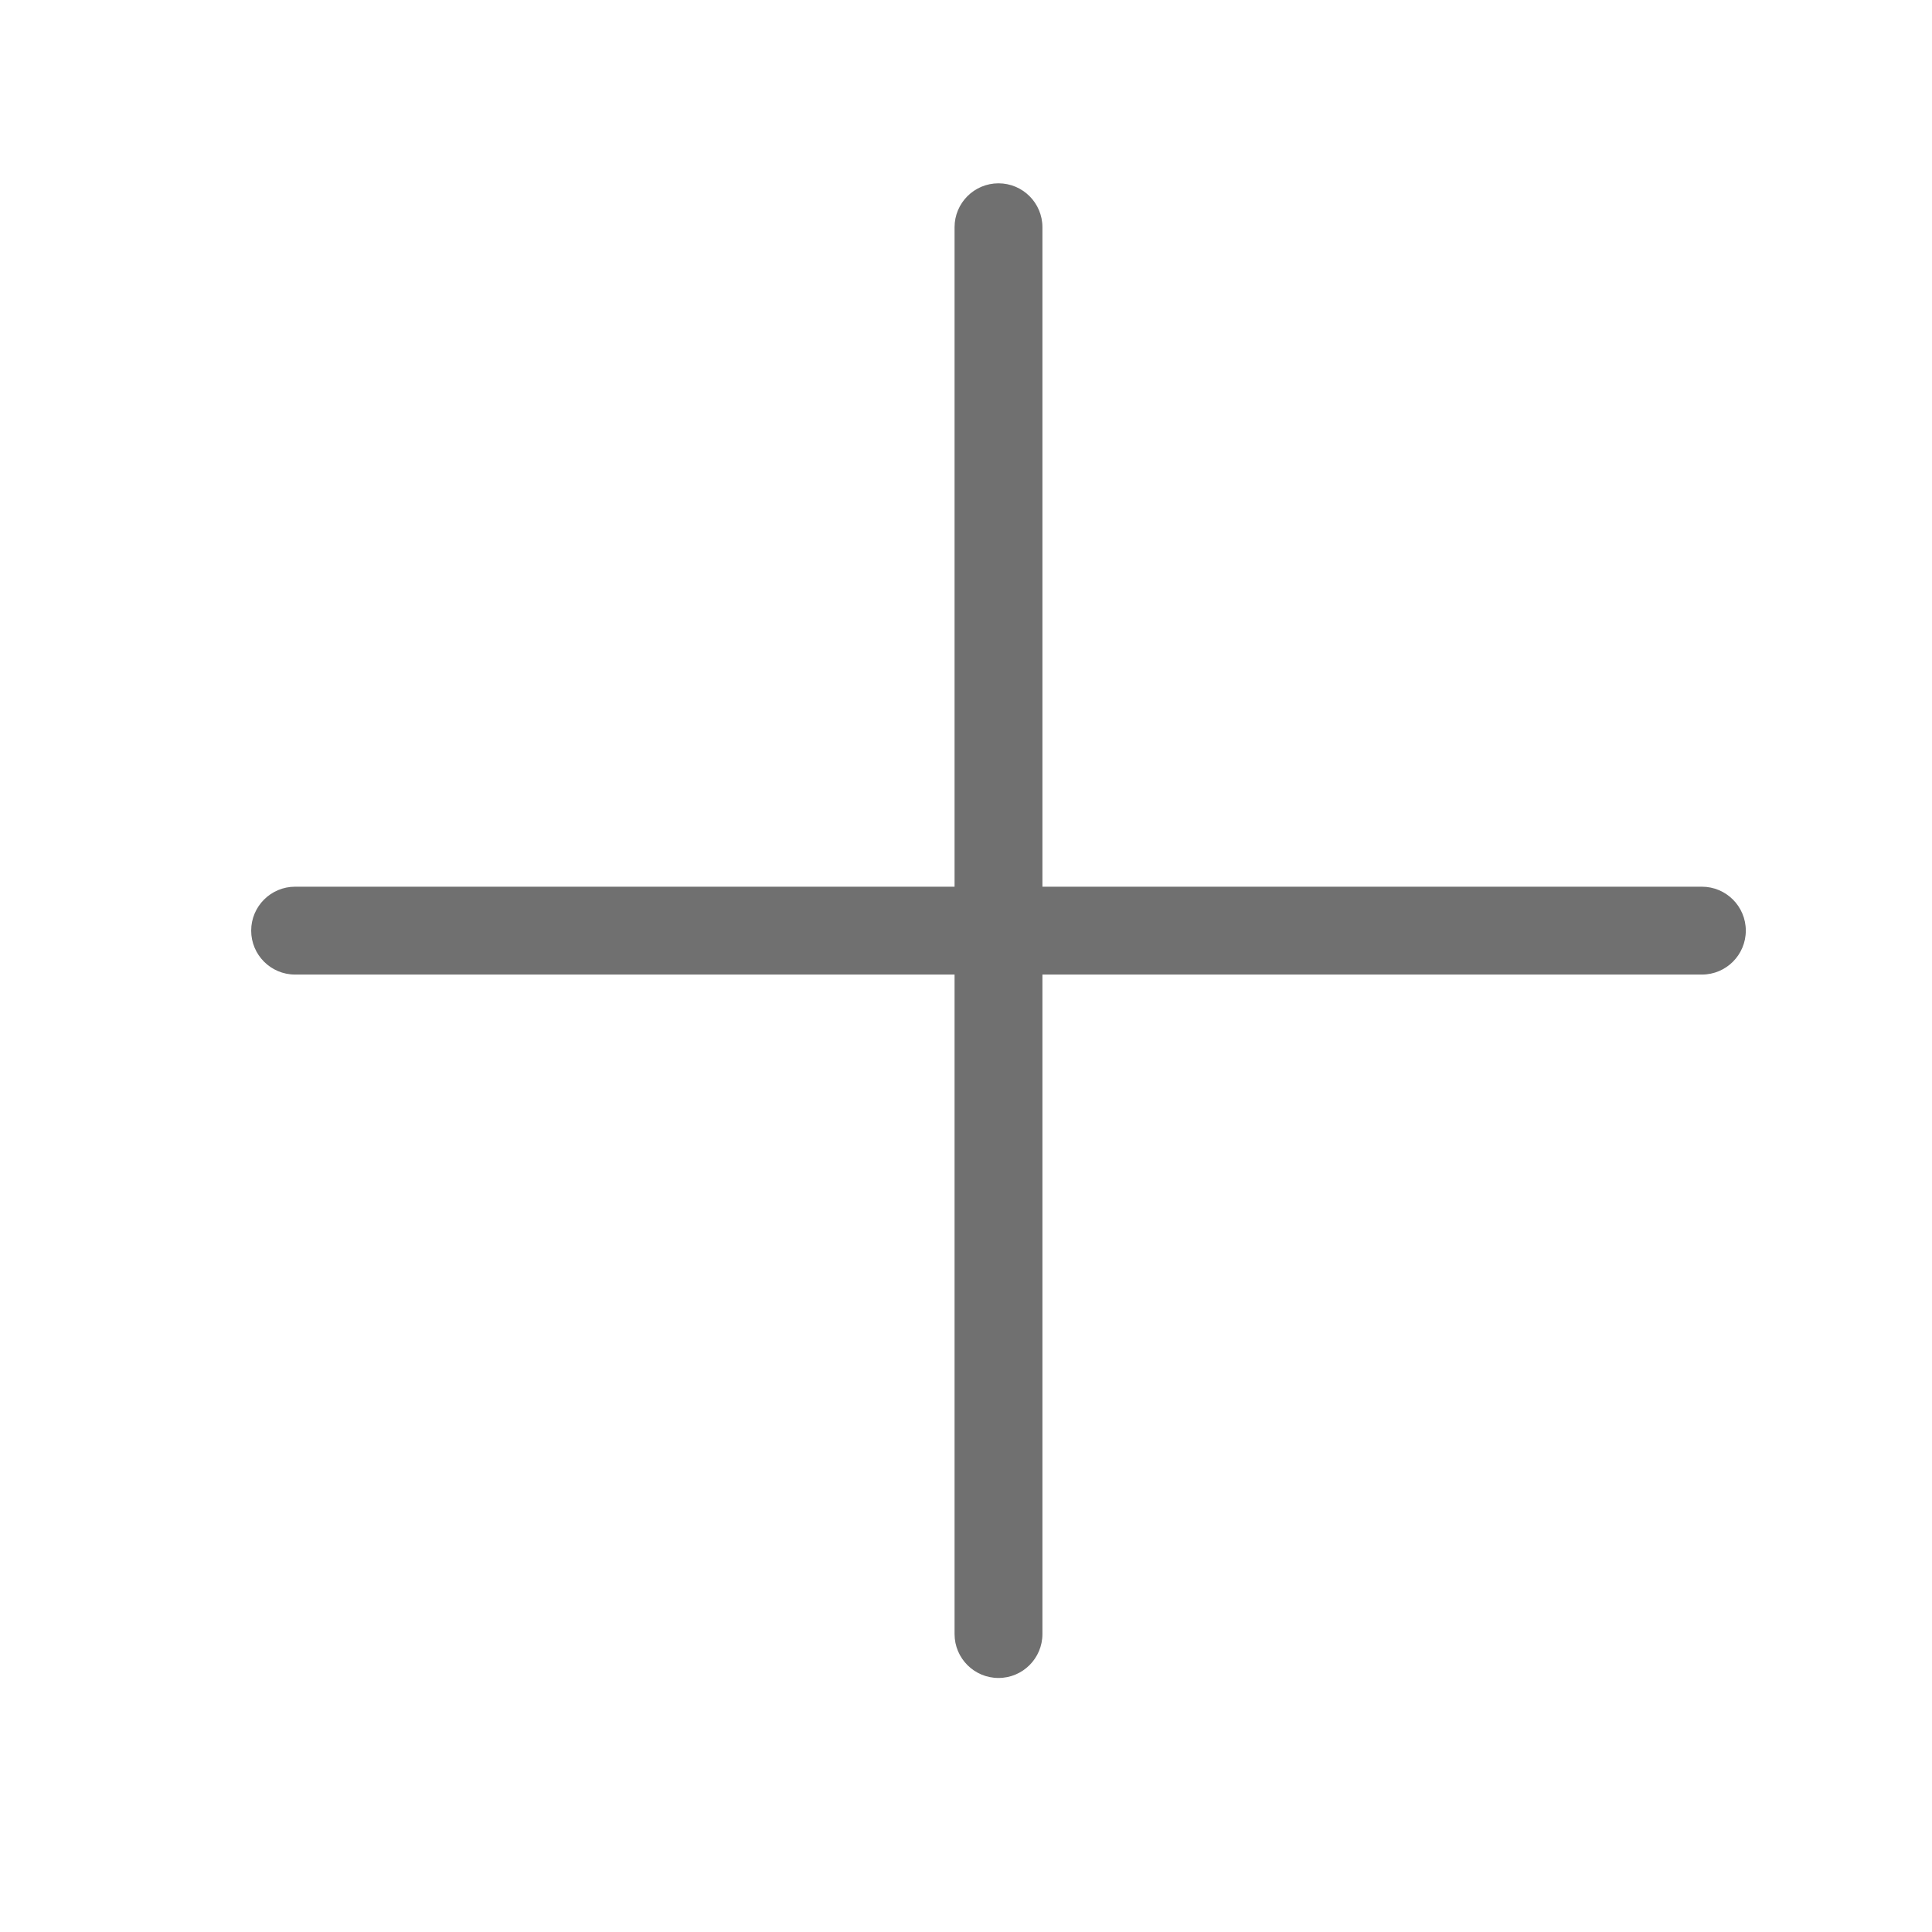
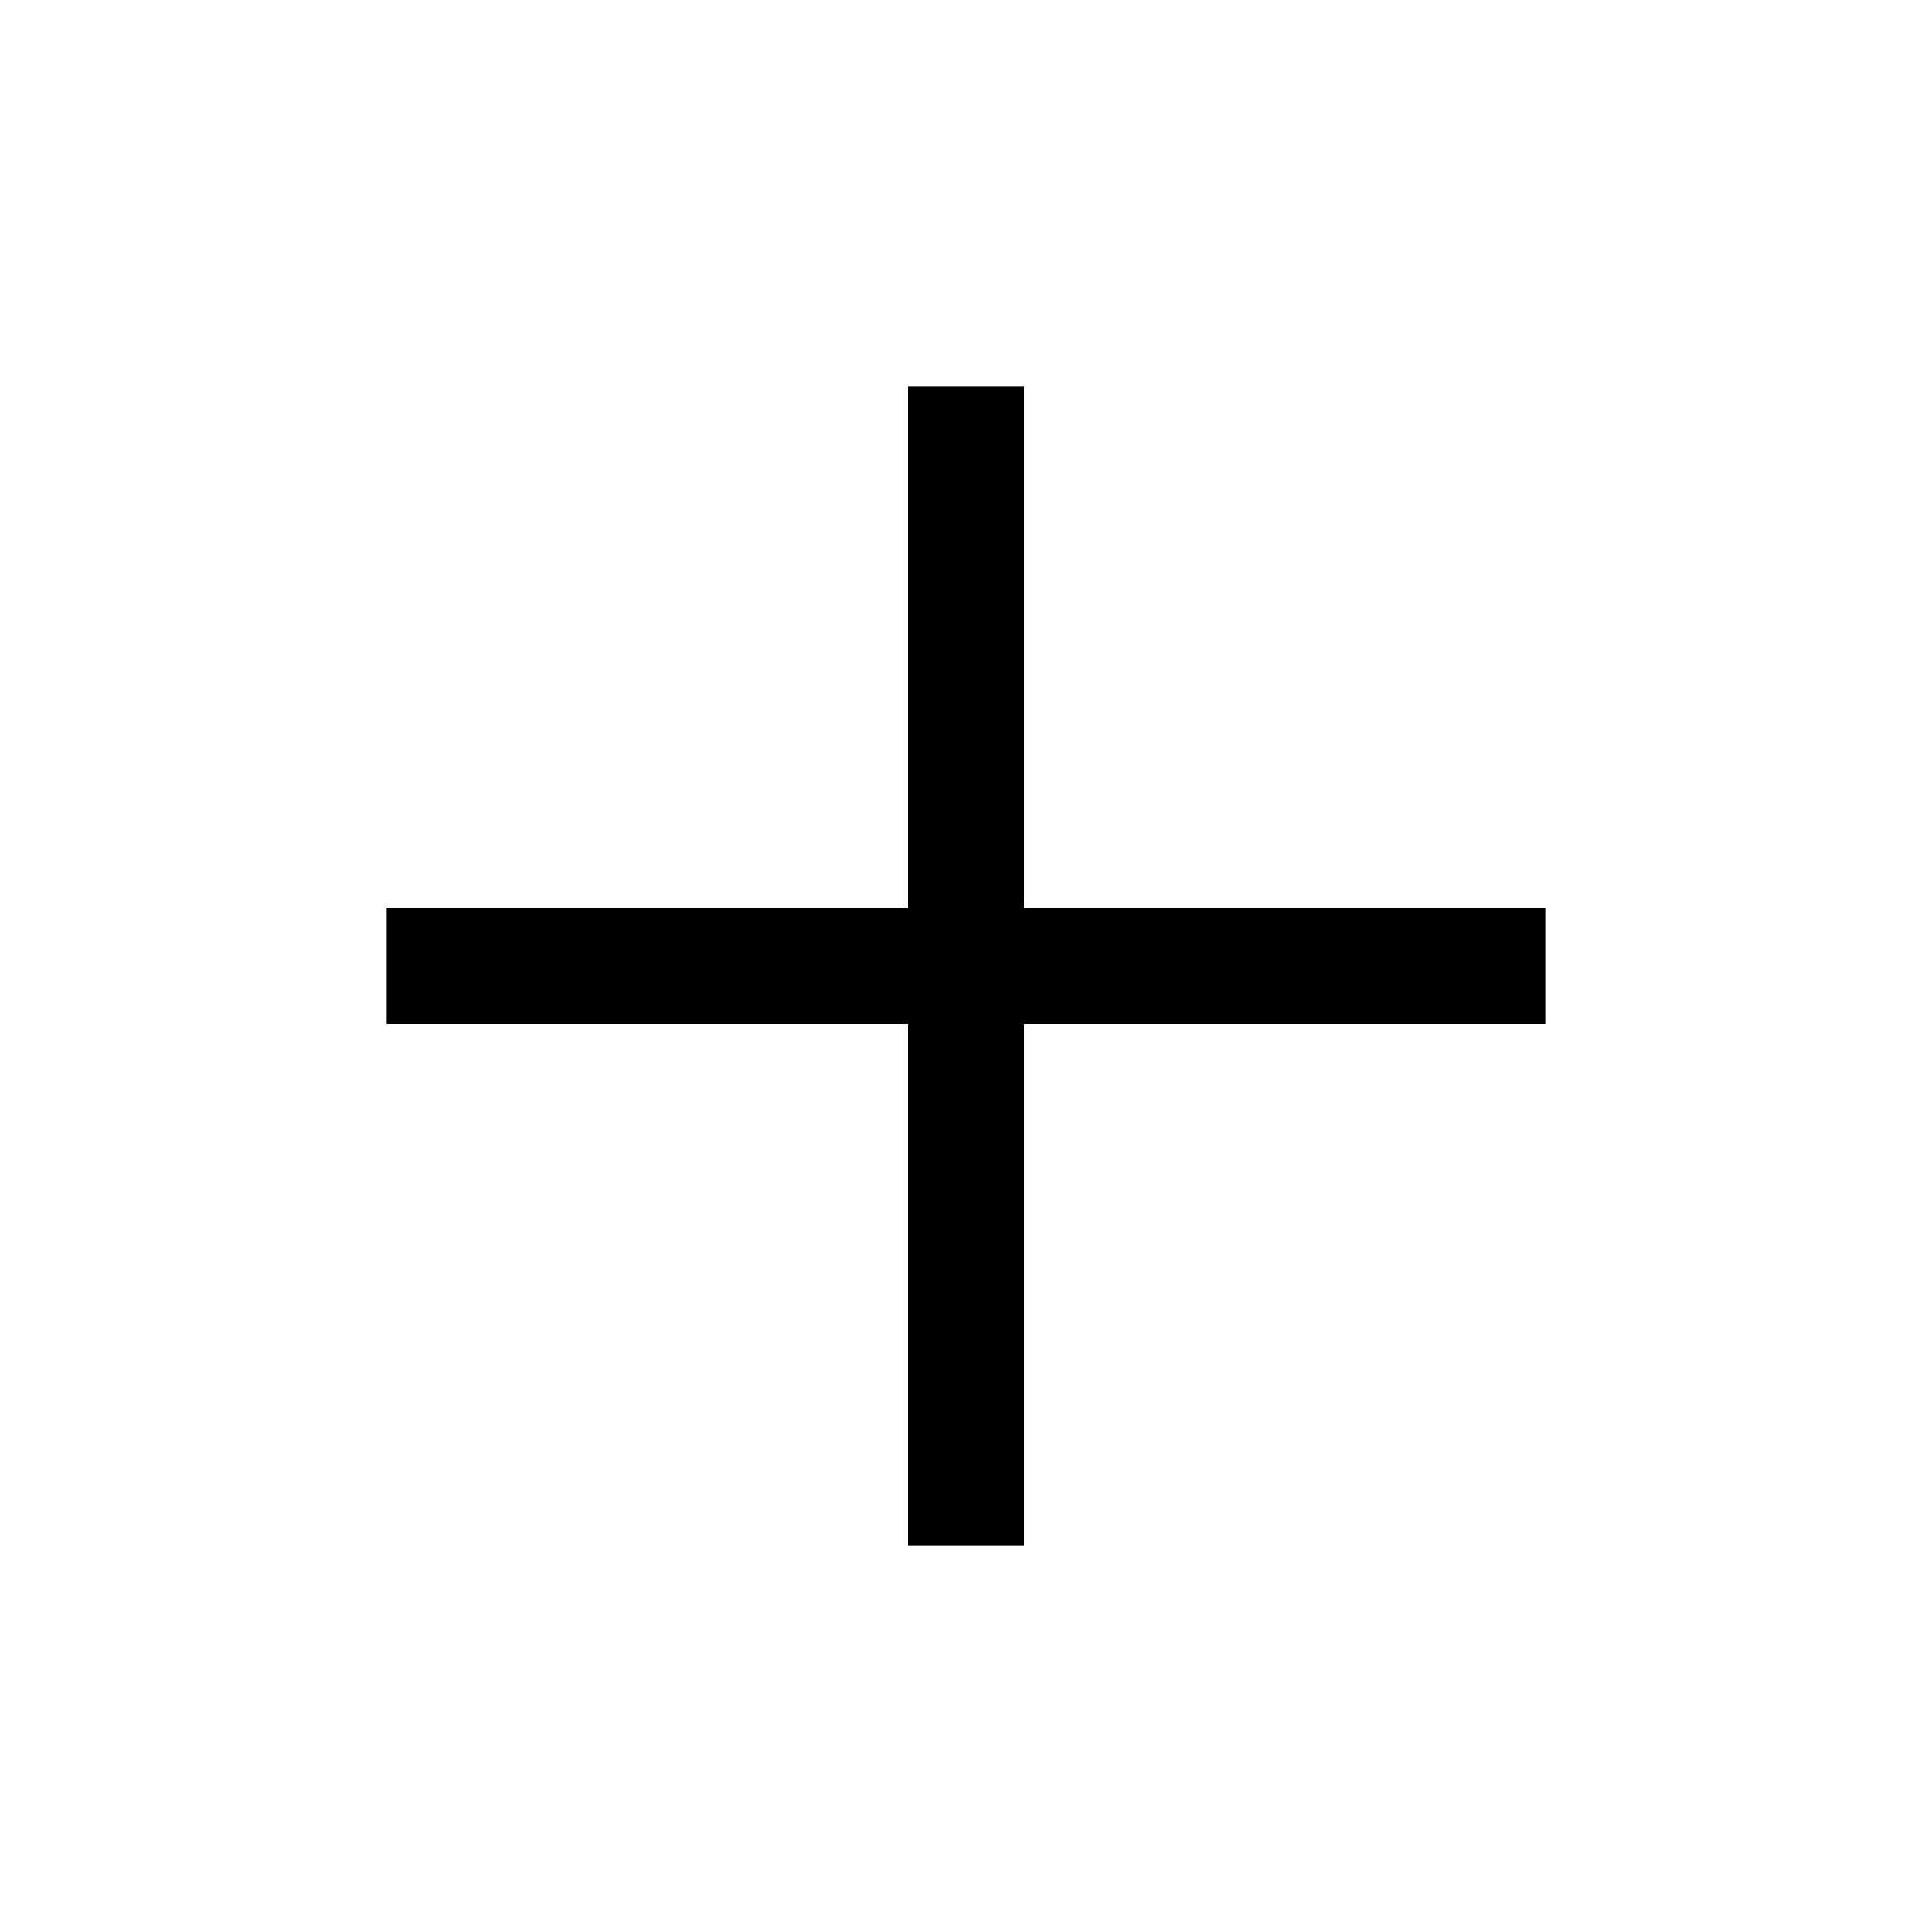
- <svg xmlns="http://www.w3.org/2000/svg" t="1568167179945" class="icon" viewBox="0 0 1024 1024" version="1.1" p-id="2417">
-   <path d="M925.313 493.255c0 12.866-10.421 23.285-23.285 23.285h-349.522v349.533c0 12.853-10.421 23.285-23.285 23.285s-23.285-10.432-23.285-23.285v-349.533h-349.522c-12.866 0-23.285-10.421-23.285-23.285 0-12.853 10.421-23.285 23.285-23.285h349.522v-349.522c0-12.866 10.421-23.285 23.285-23.285s23.285 10.421 23.285 23.285v349.522h349.522c12.866 0 23.285 10.432 23.285 23.285z" p-id="2418" fill="#707070" />
+ <svg xmlns="http://www.w3.org/2000/svg" viewBox="0 0 20 20" version="1.1" p-id="1463">
+   <polygon id="path-1" points="10.6 10.6 10.6 16 9.4 16 9.4 10.6 4 10.6 4 9.4 9.4 9.4 9.4 4 10.6 4 10.6 9.4 16 9.4 16 10.6" />
</svg>
